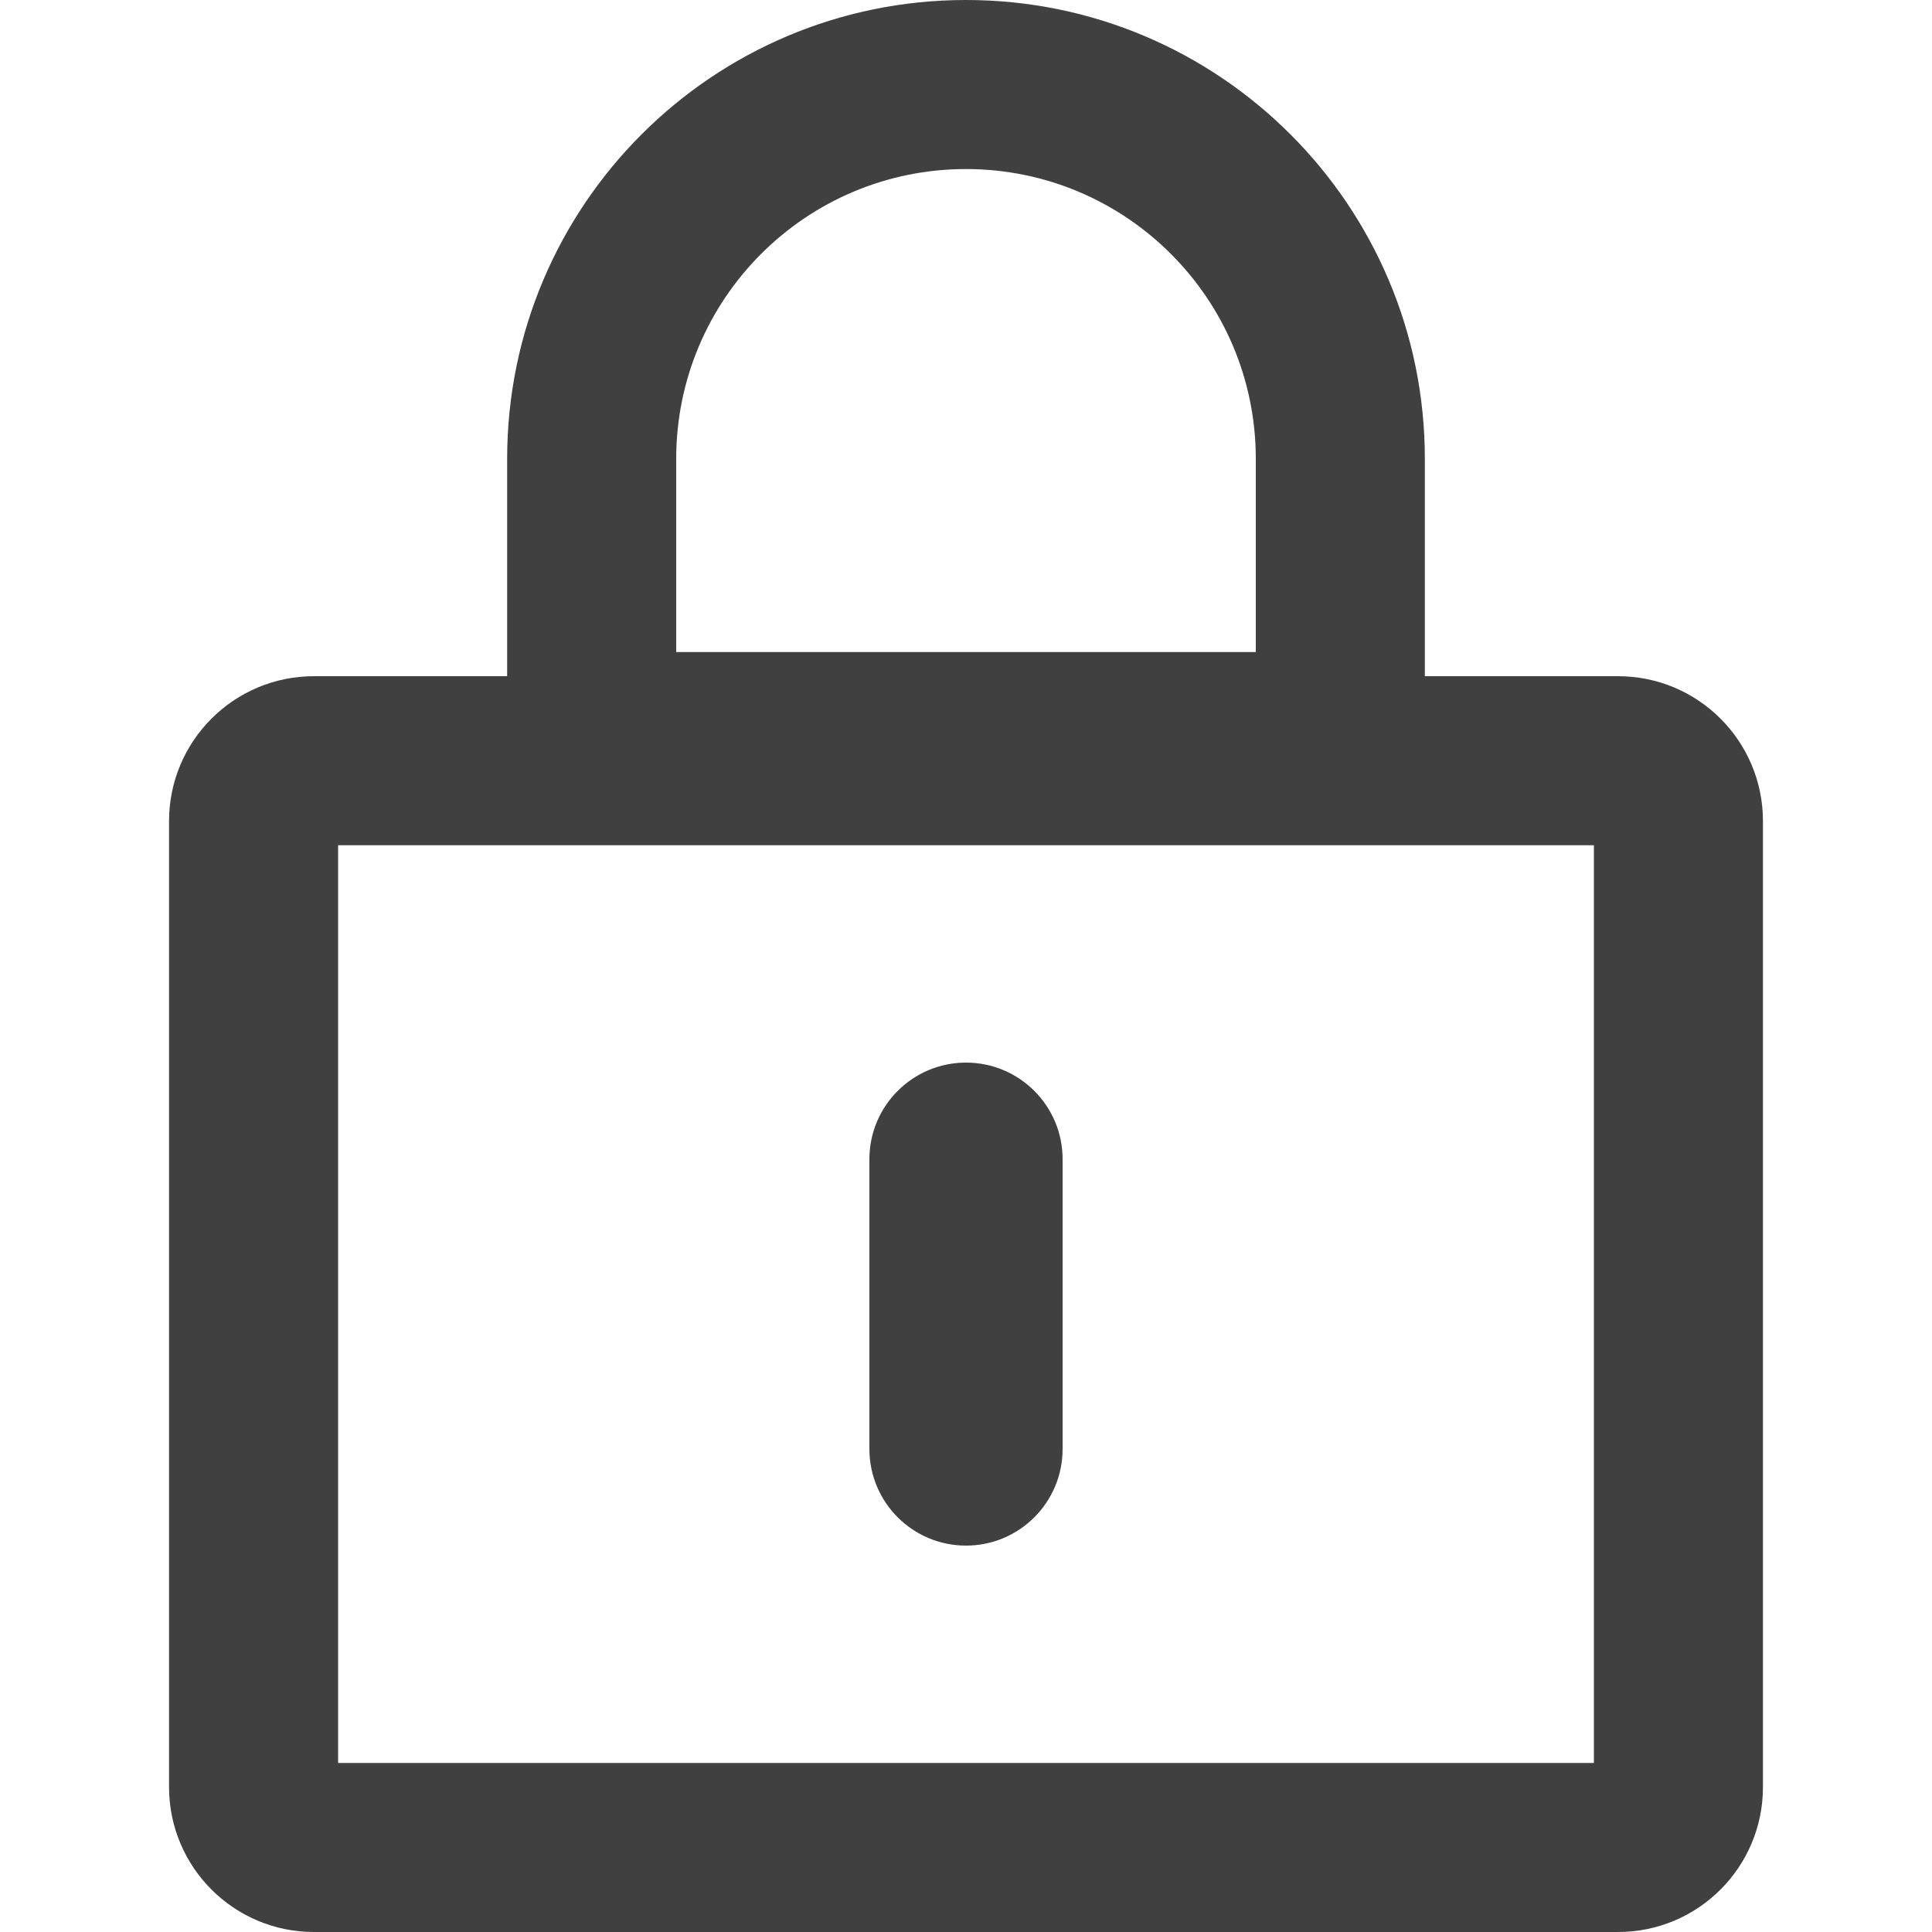
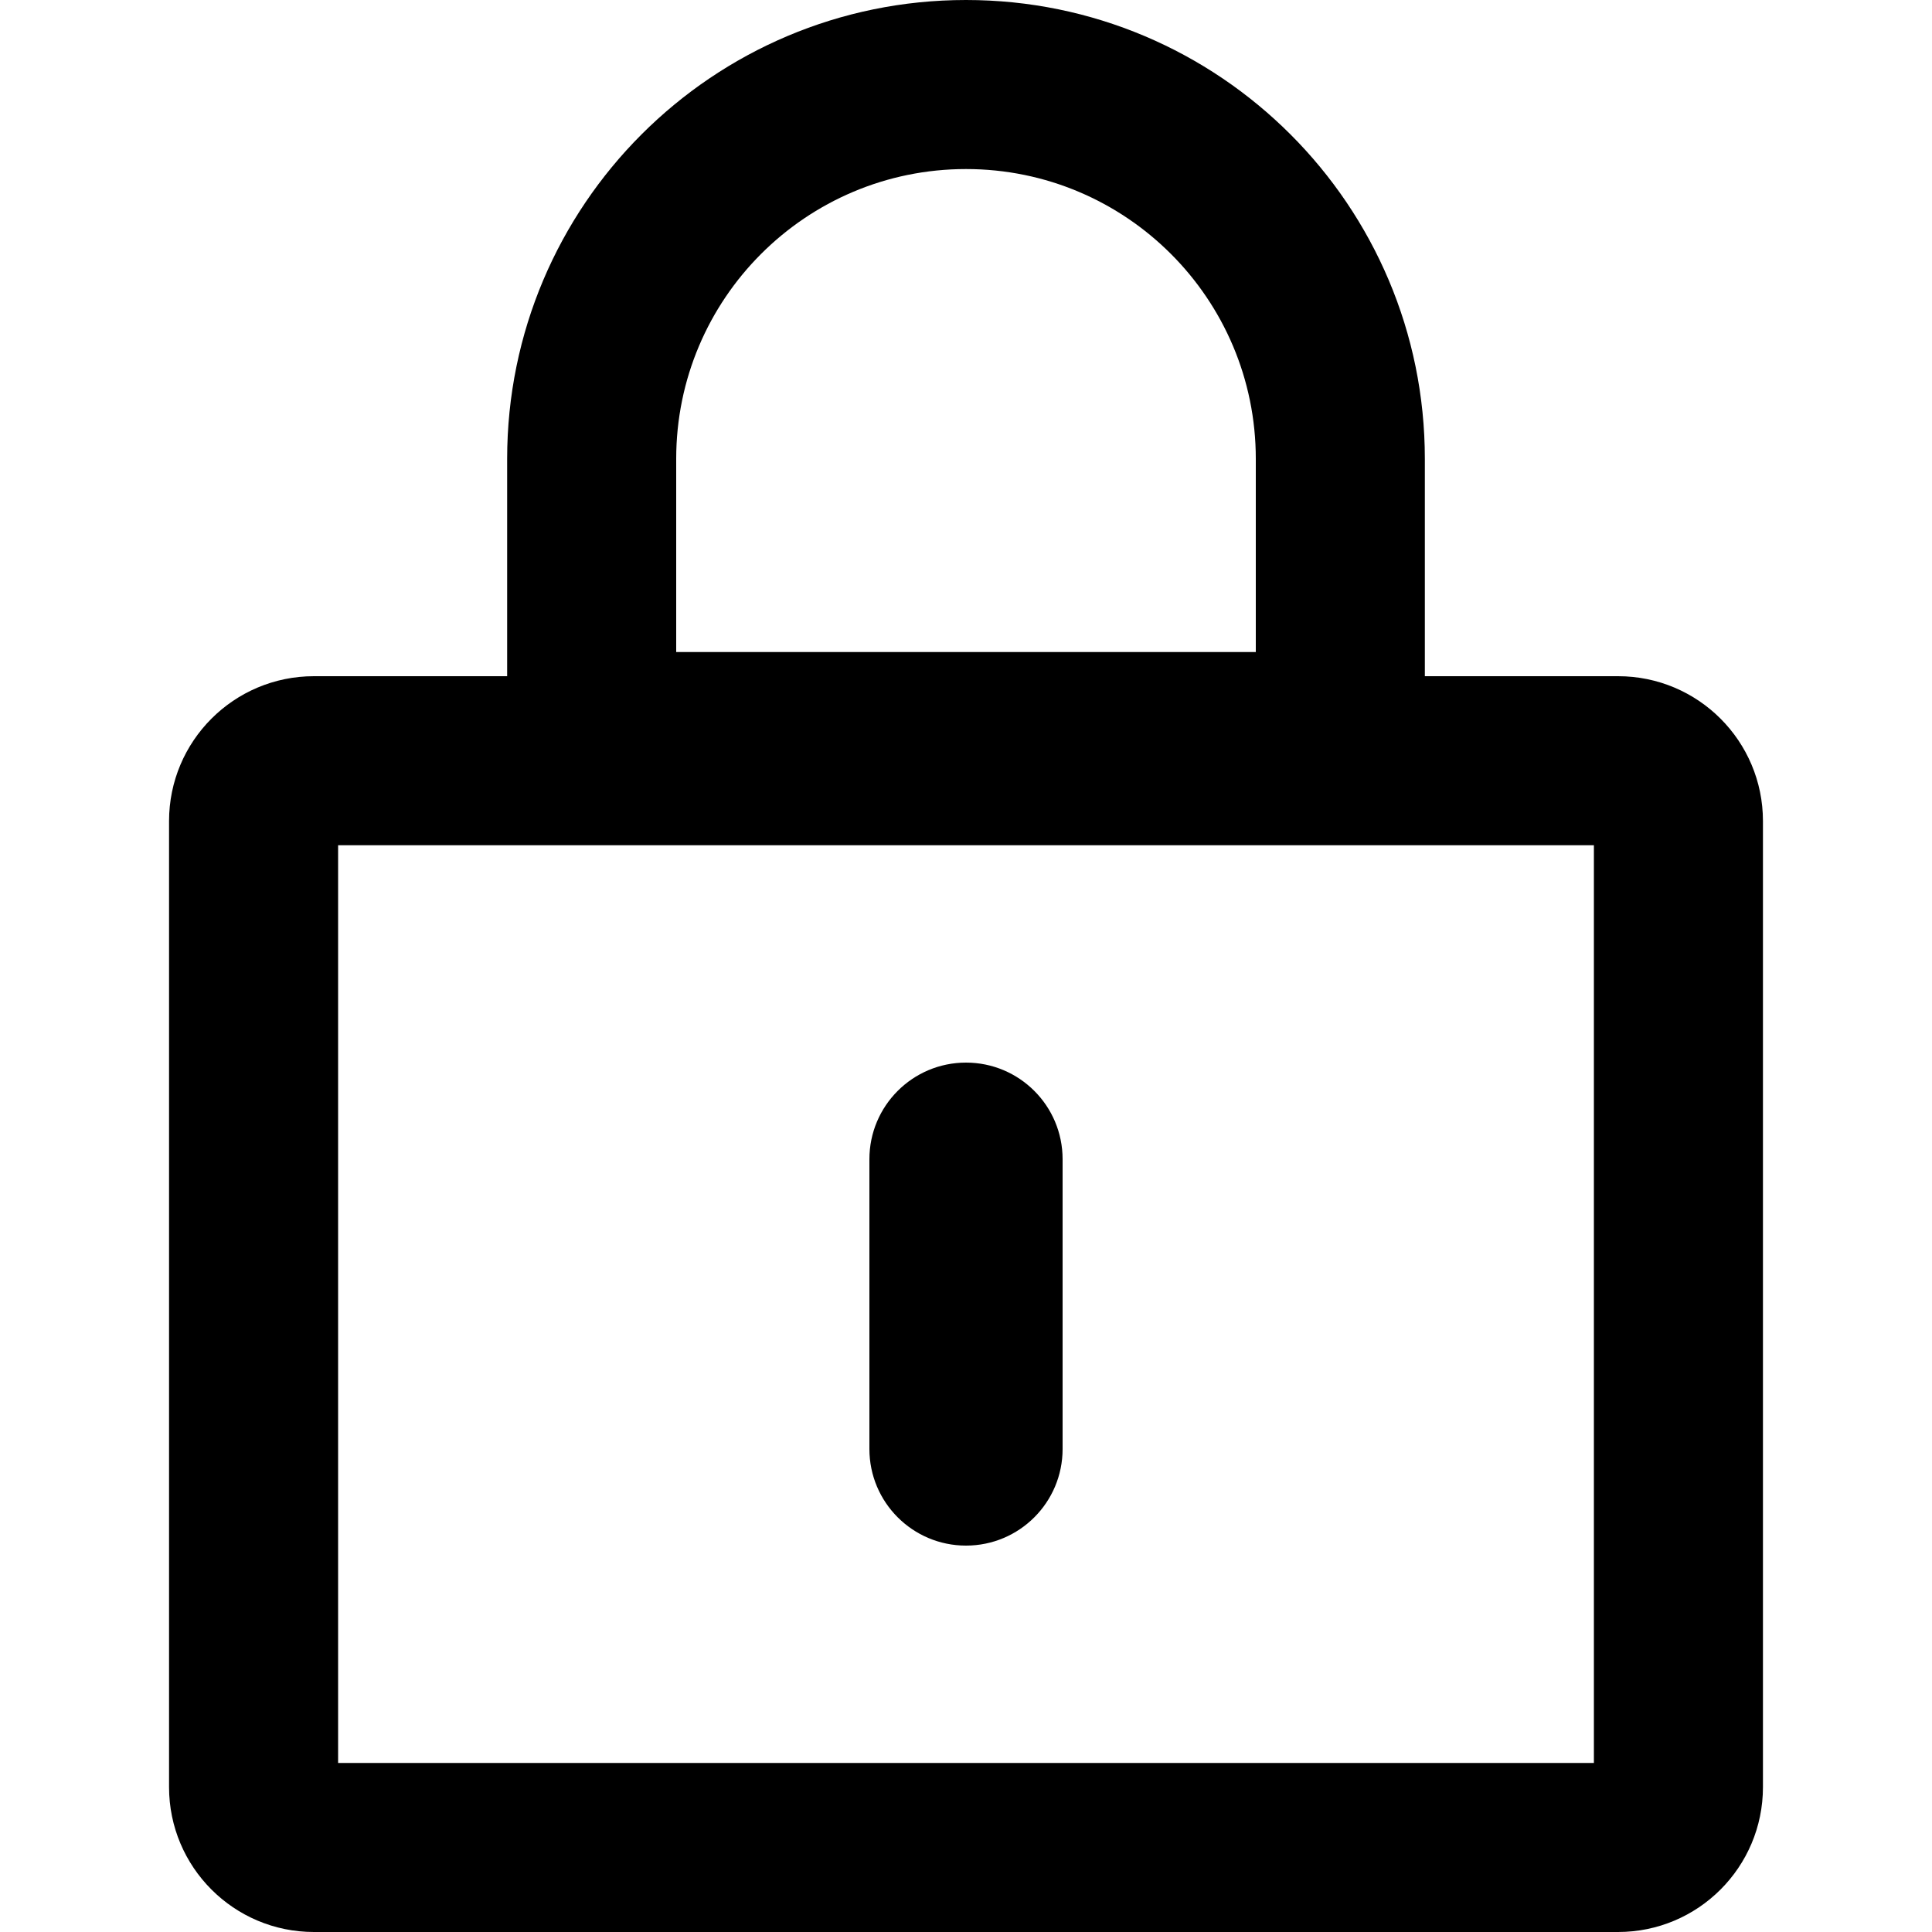
<svg xmlns="http://www.w3.org/2000/svg" width="40" height="40" viewBox="0 0 40 40" fill="none">
-   <path fill-rule="evenodd" clip-rule="evenodd" d="M26 9.5V13.5H14V9.5C14 6.186 16.687 3.5 20 3.5C23.314 3.5 26 6.186 26 9.5ZM10.5 9.5C10.5 4.253 14.754 0 20 0C25.247 0 29.5 4.253 29.5 9.5V14H33.5C35.157 14 36.5 15.343 36.5 17V37C36.5 38.657 35.157 40 33.5 40H6.5C4.843 40 3.5 38.657 3.5 37V17C3.5 15.343 4.843 14 6.5 14H10.5V9.5ZM7 17.5V36.5H33V17.5H7ZM18 24C18 22.895 18.896 22 20 22C21.105 22 22 22.895 22 24V30C22 31.105 21.105 32 20 32C18.896 32 18 31.105 18 30V24Z" fill="#404040" />
+   <path fill-rule="evenodd" clip-rule="evenodd" d="M26 9.5V13.5H14V9.5C14 6.186 16.687 3.5 20 3.5C23.314 3.5 26 6.186 26 9.5ZM10.5 9.5C10.5 4.253 14.754 0 20 0C25.247 0 29.5 4.253 29.5 9.5V14H33.5C35.157 14 36.5 15.343 36.5 17V37C36.5 38.657 35.157 40 33.5 40H6.5C4.843 40 3.5 38.657 3.5 37V17C3.5 15.343 4.843 14 6.5 14H10.5V9.5ZM7 17.5V36.5H33V17.5H7ZM18 24C18 22.895 18.896 22 20 22C21.105 22 22 22.895 22 24V30C22 31.105 21.105 32 20 32C18.896 32 18 31.105 18 30V24Z" fill="currentColor" />
</svg>
